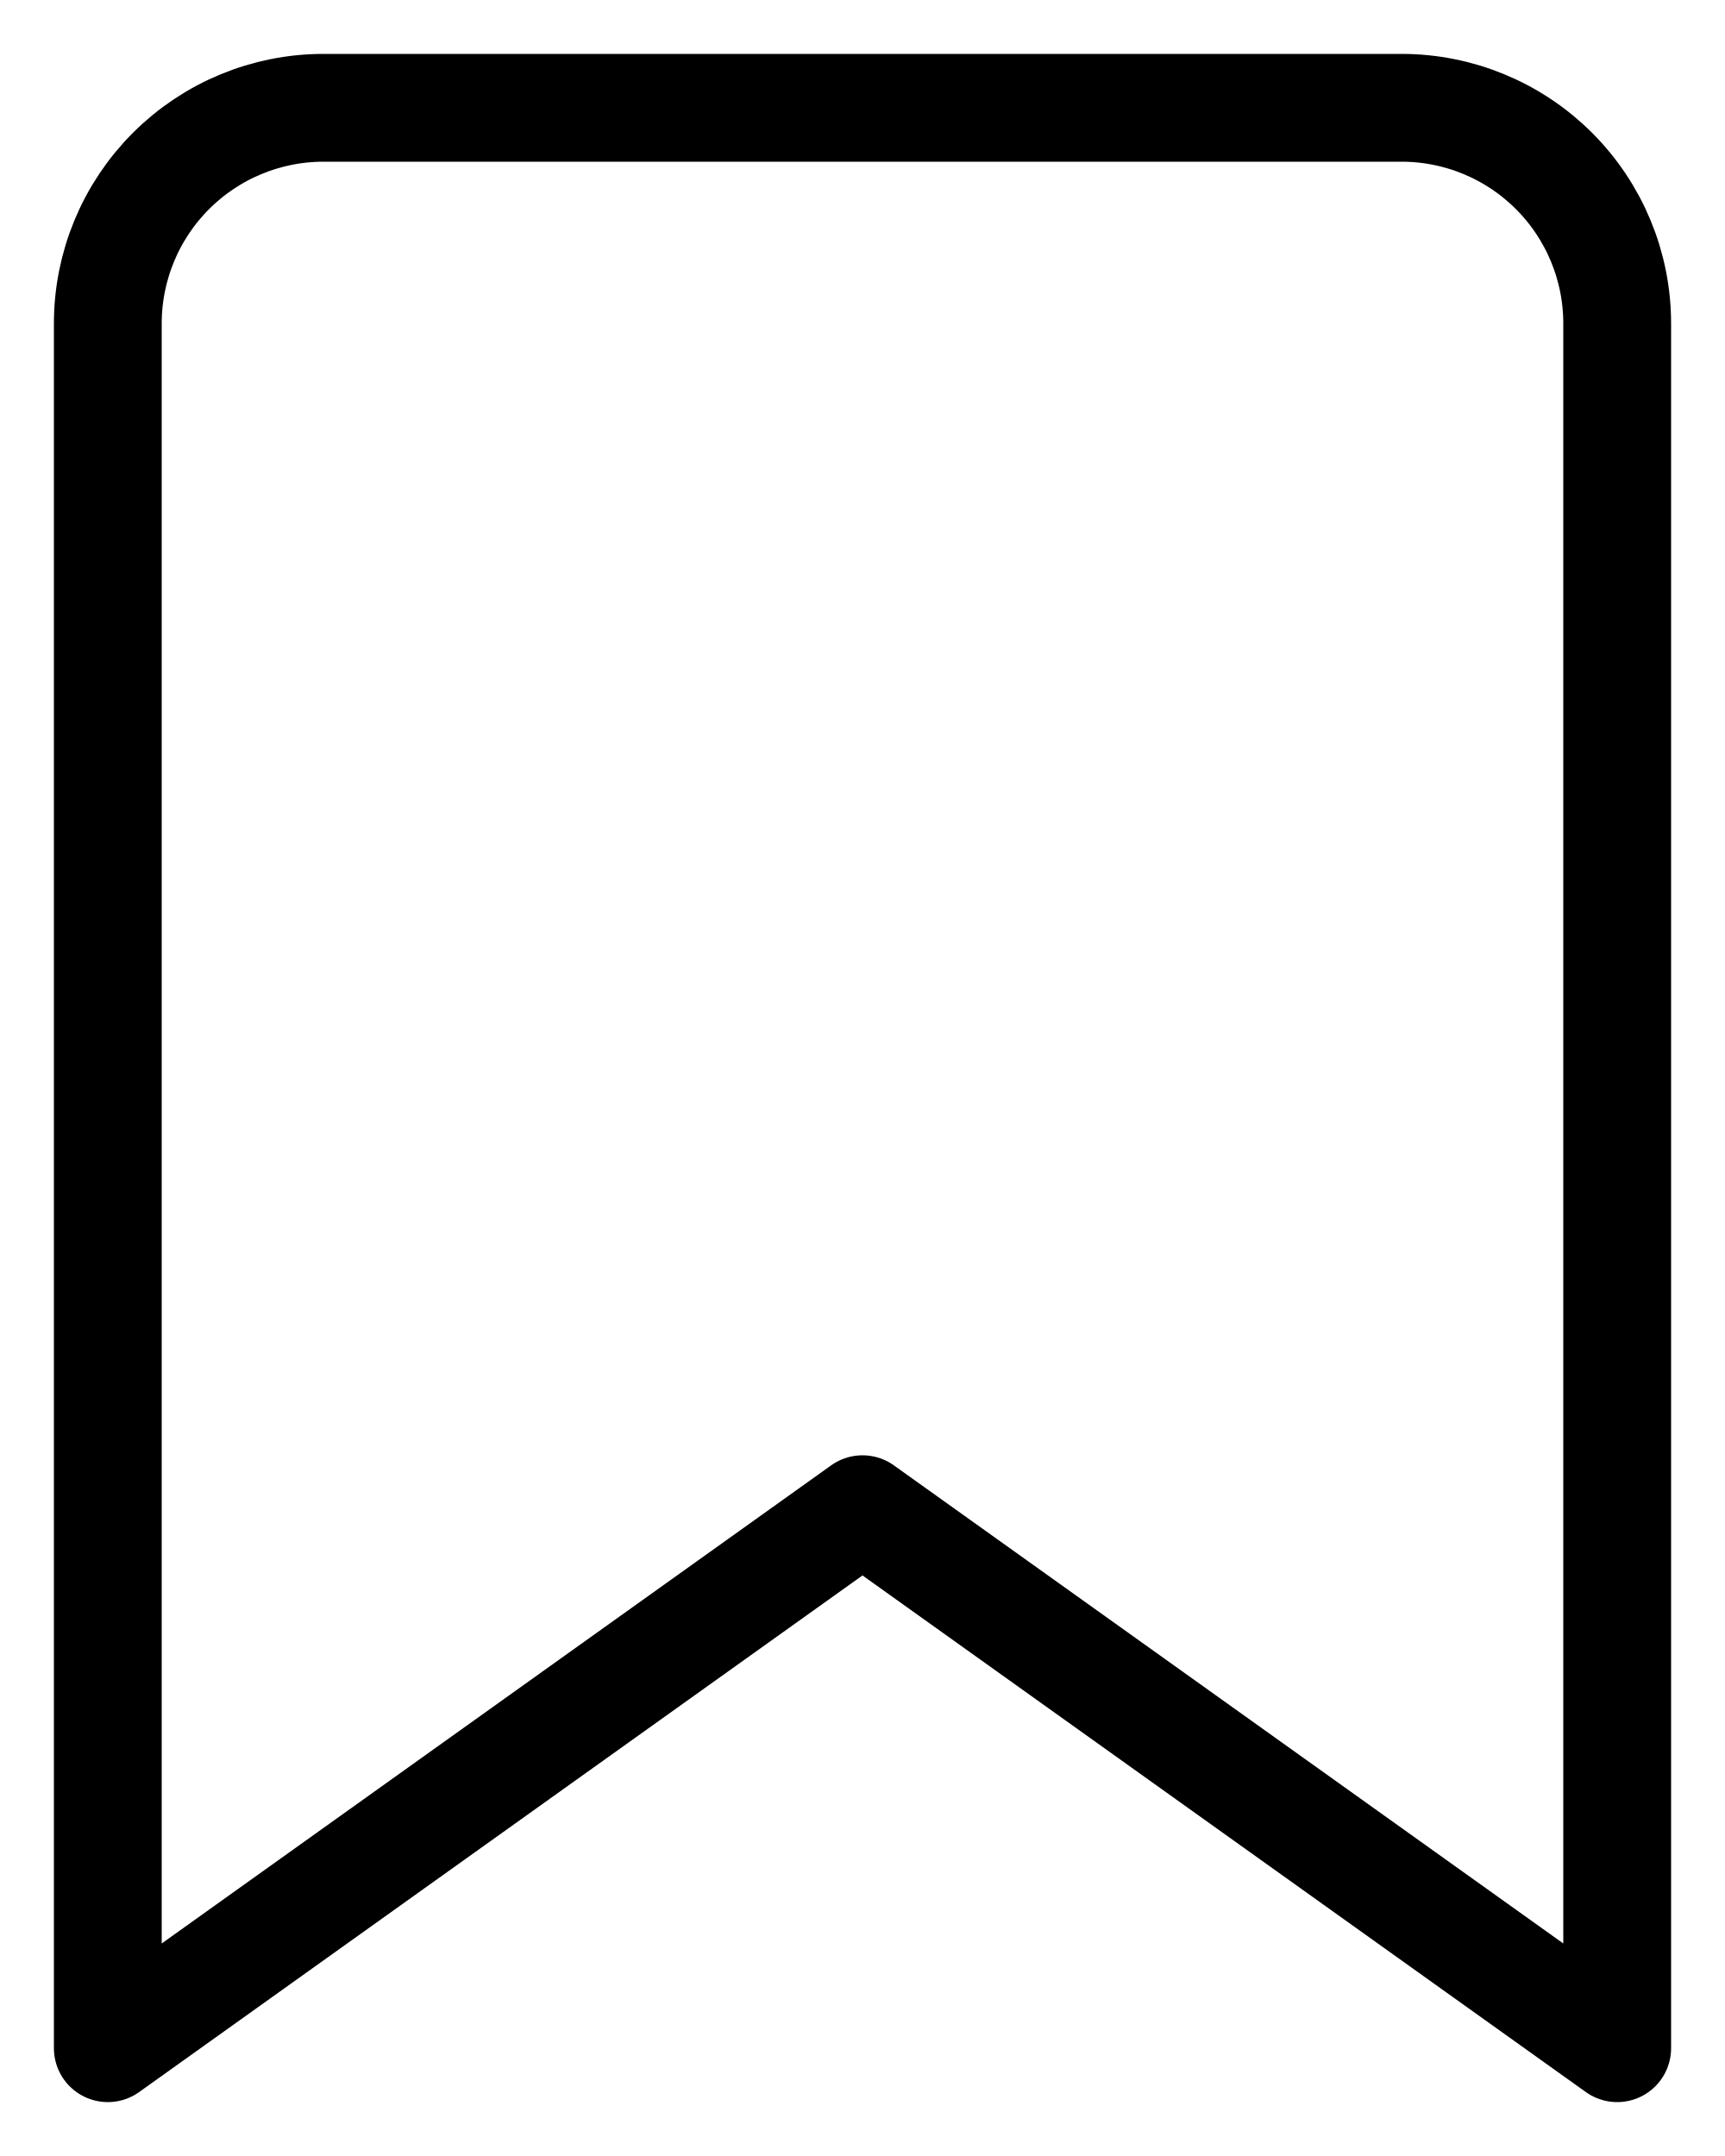
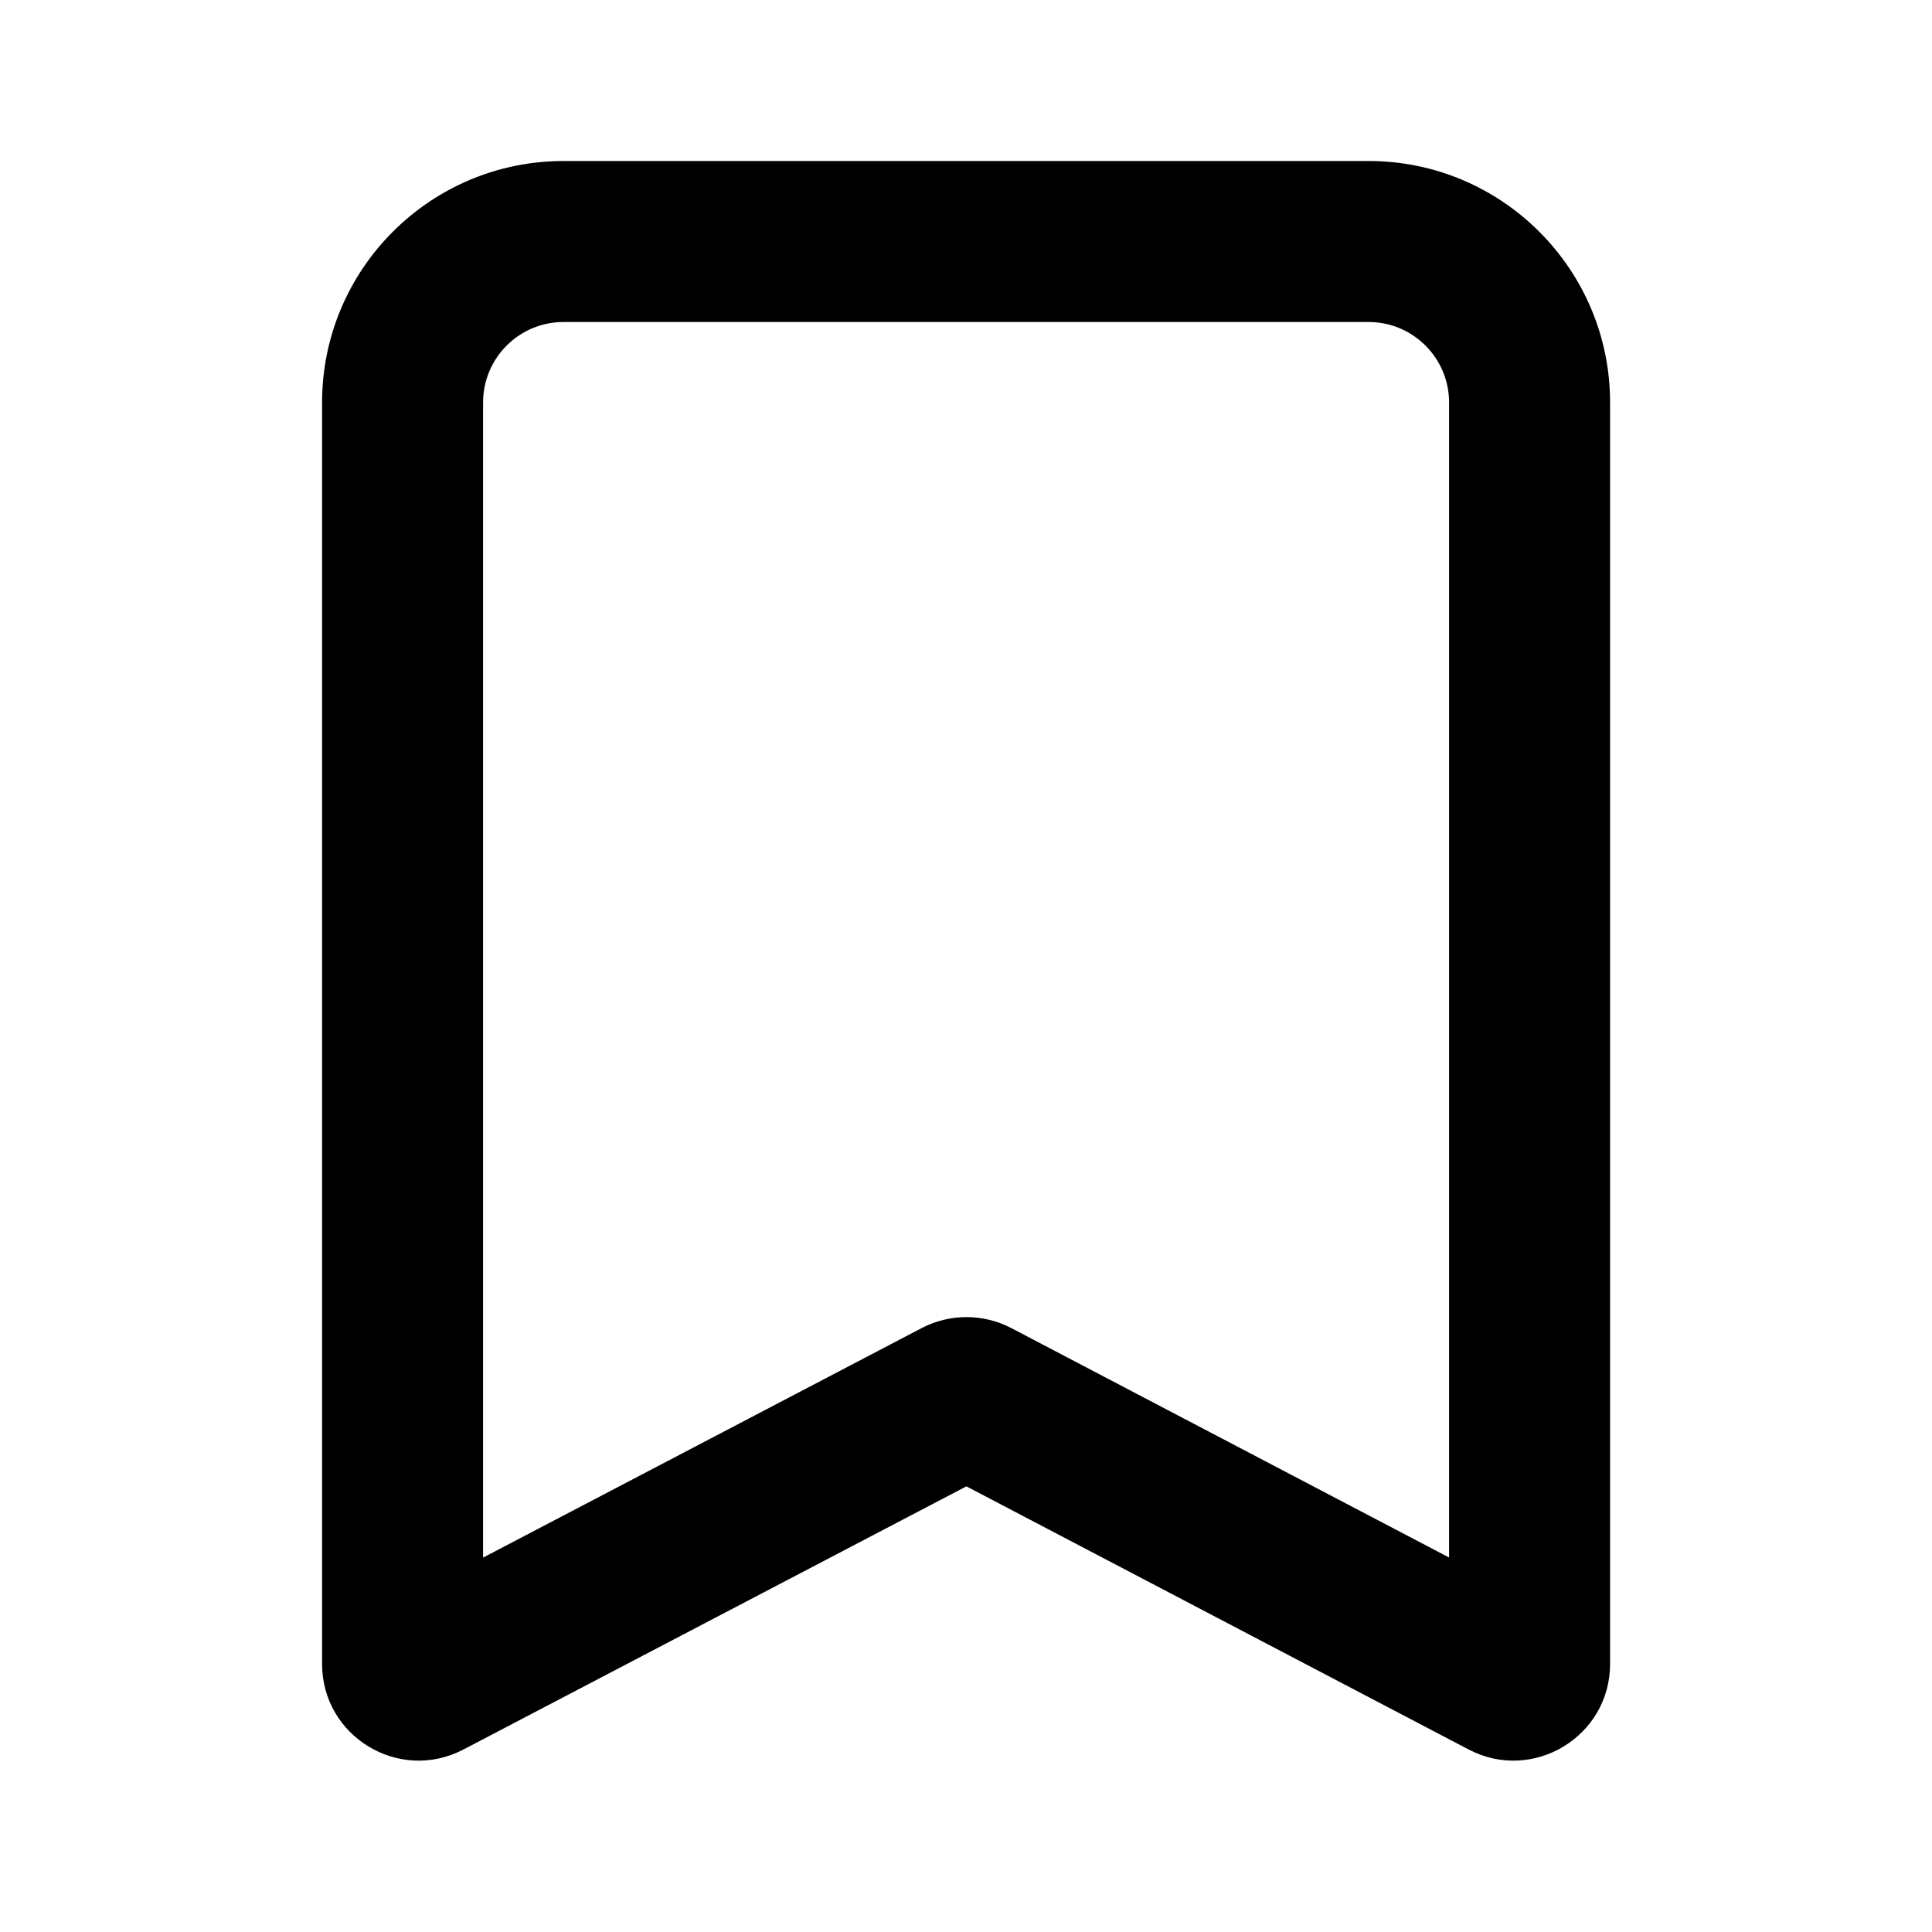
- <svg xmlns="http://www.w3.org/2000/svg" width="16" height="20" viewBox="0 0 16 20" fill="none">
-   <path d="M15 19L8 14L1 19V3C1 2.47 1.211 1.961 1.586 1.586C1.961 1.211 2.47 1 3 1H13C13.53 1 14.039 1.211 14.414 1.586C14.789 1.961 15 2.47 15 3V19Z" stroke="currentColor" stroke-linecap="round" stroke-linejoin="round" />
+ <svg xmlns="http://www.w3.org/2000/svg" width="24" height="24" viewBox="0 0 24 24" fill="none">
+   <path fill-rule="evenodd" clip-rule="evenodd" d="M4.001 5C4.001 3.344 5.344 2 7.001 2H17.001C18.657 2 20.001 3.344 20.001 5V20.67C20.001 21.572 19.043 22.151 18.244 21.733L12.005 18.464L5.757 21.733C4.958 22.151 4.001 21.572 4.001 20.67V5ZM7.001 4C6.448 4 6.001 4.448 6.001 5V19.349L11.449 16.498C11.798 16.316 12.214 16.316 12.563 16.498L18.001 19.348V5C18.001 4.448 17.553 4 17.001 4H7.001Z" fill="currentColor" />
</svg>
